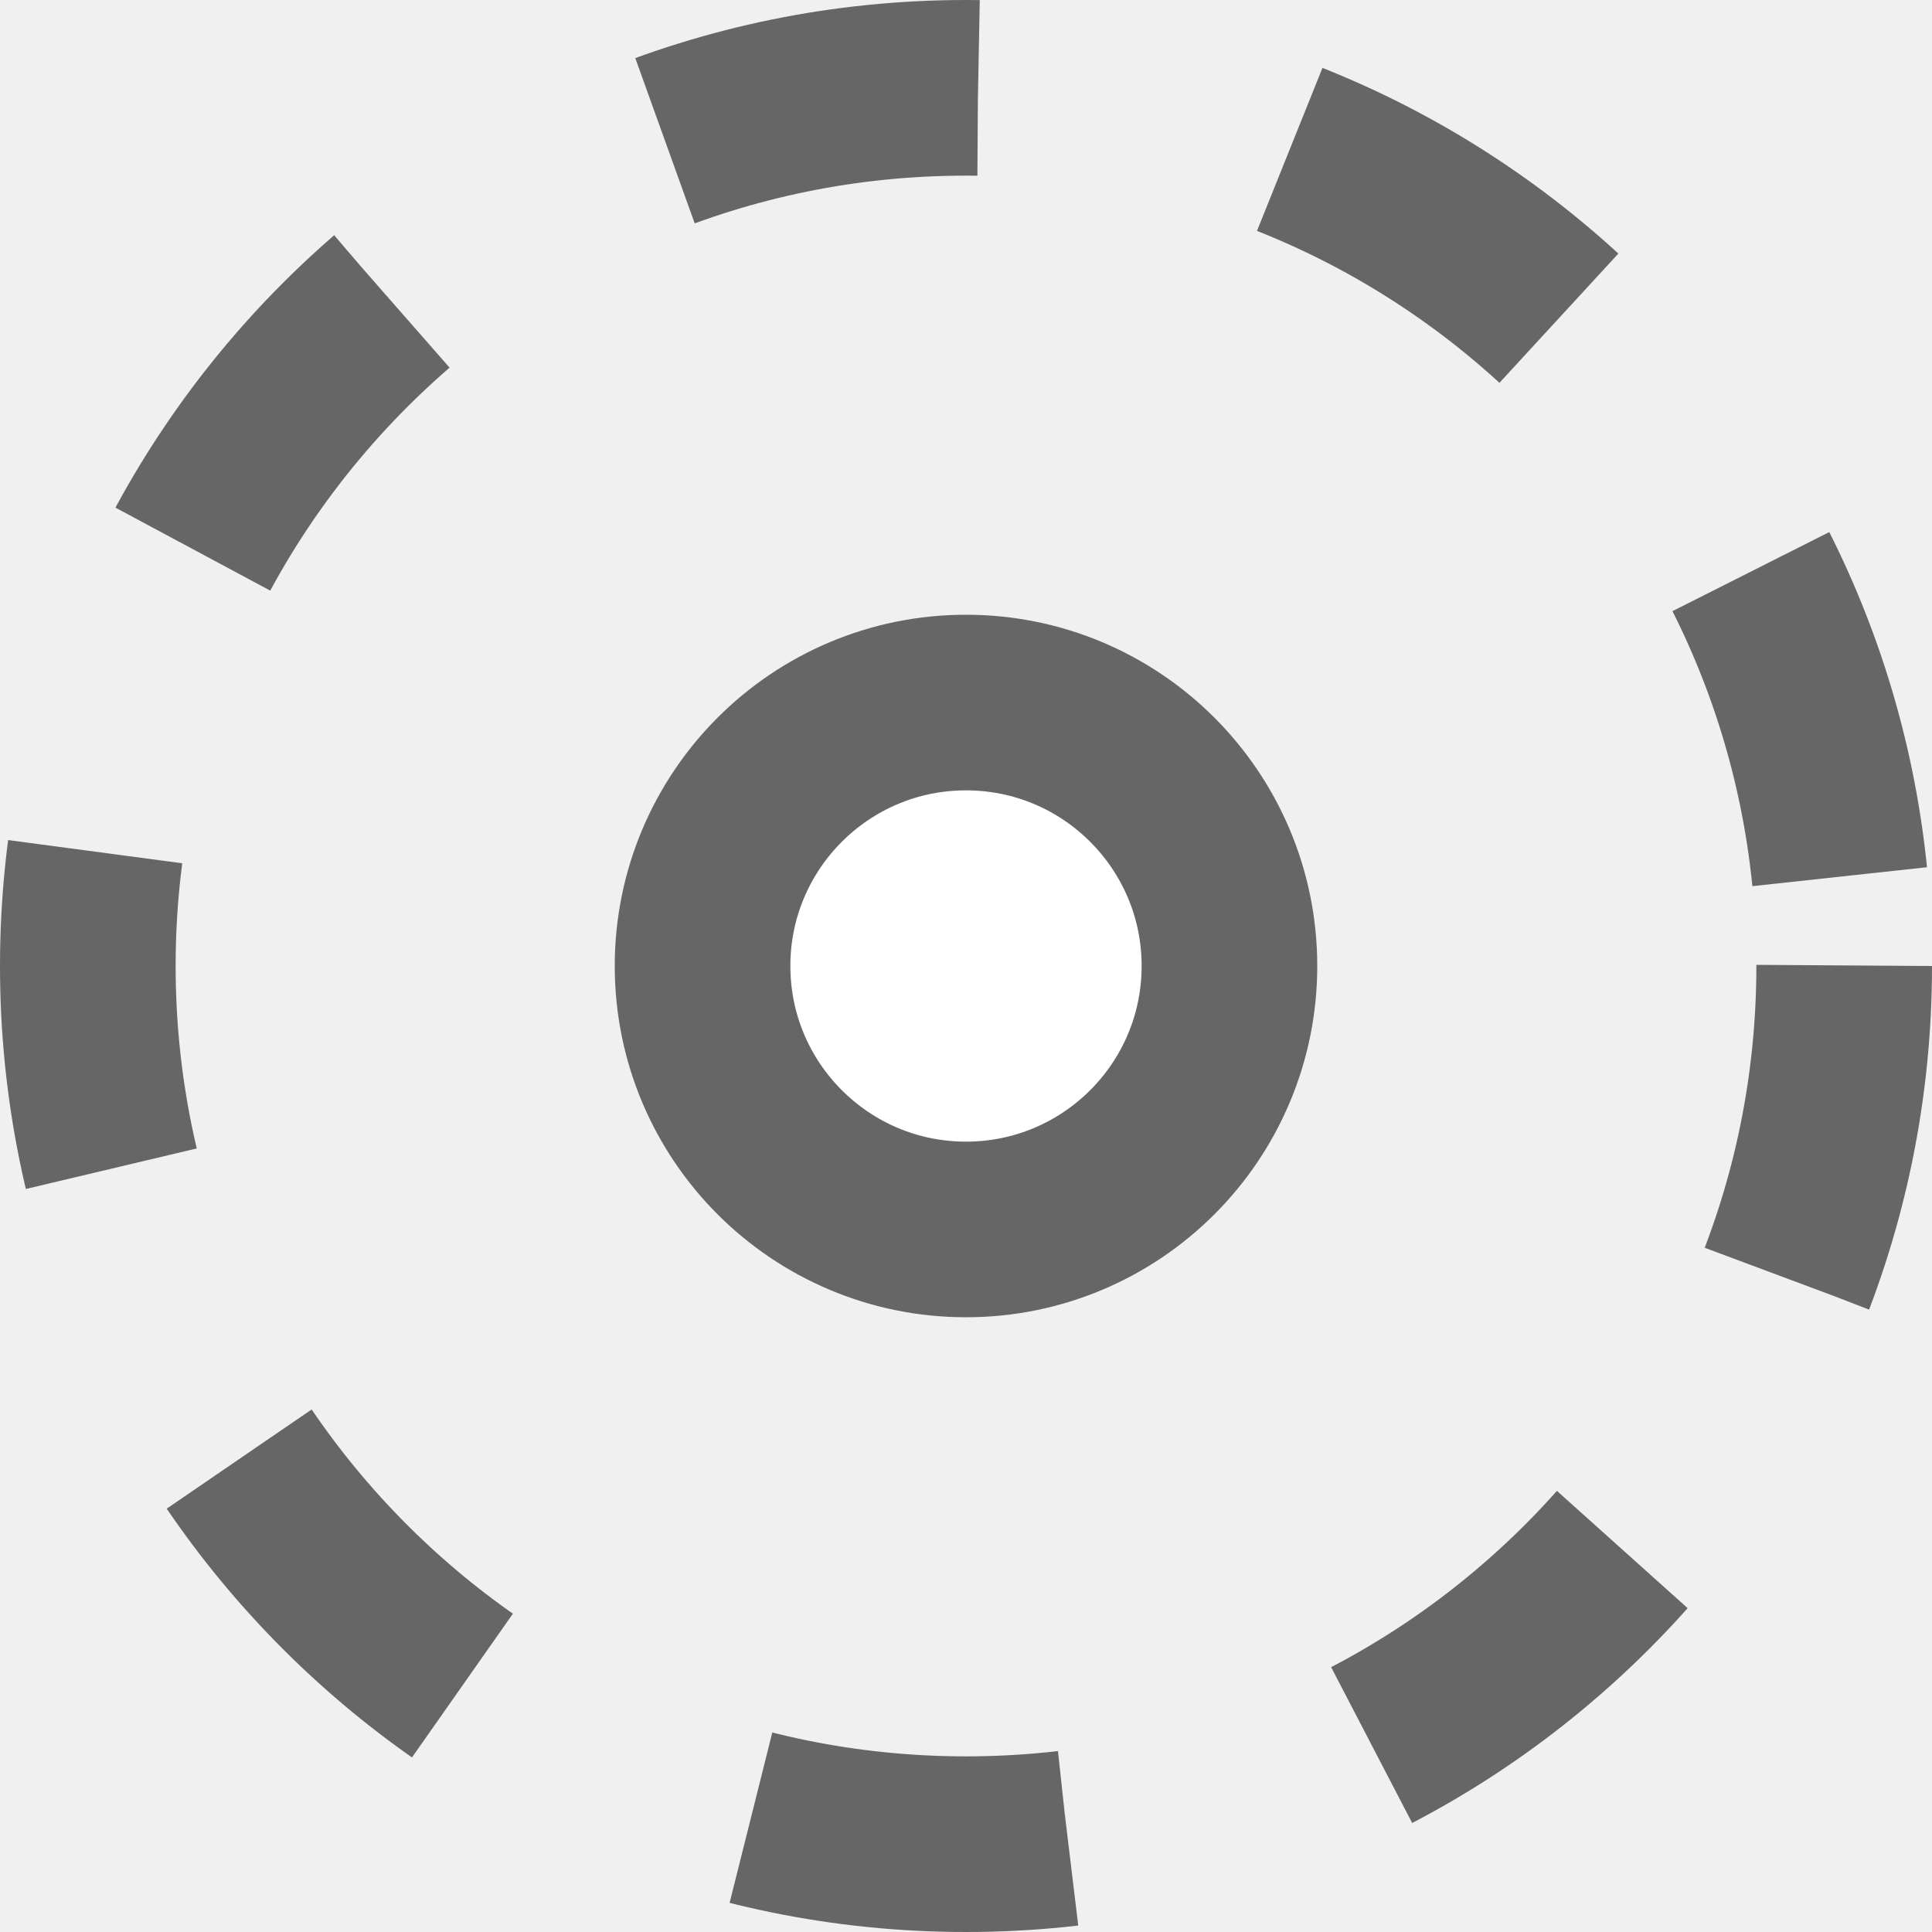
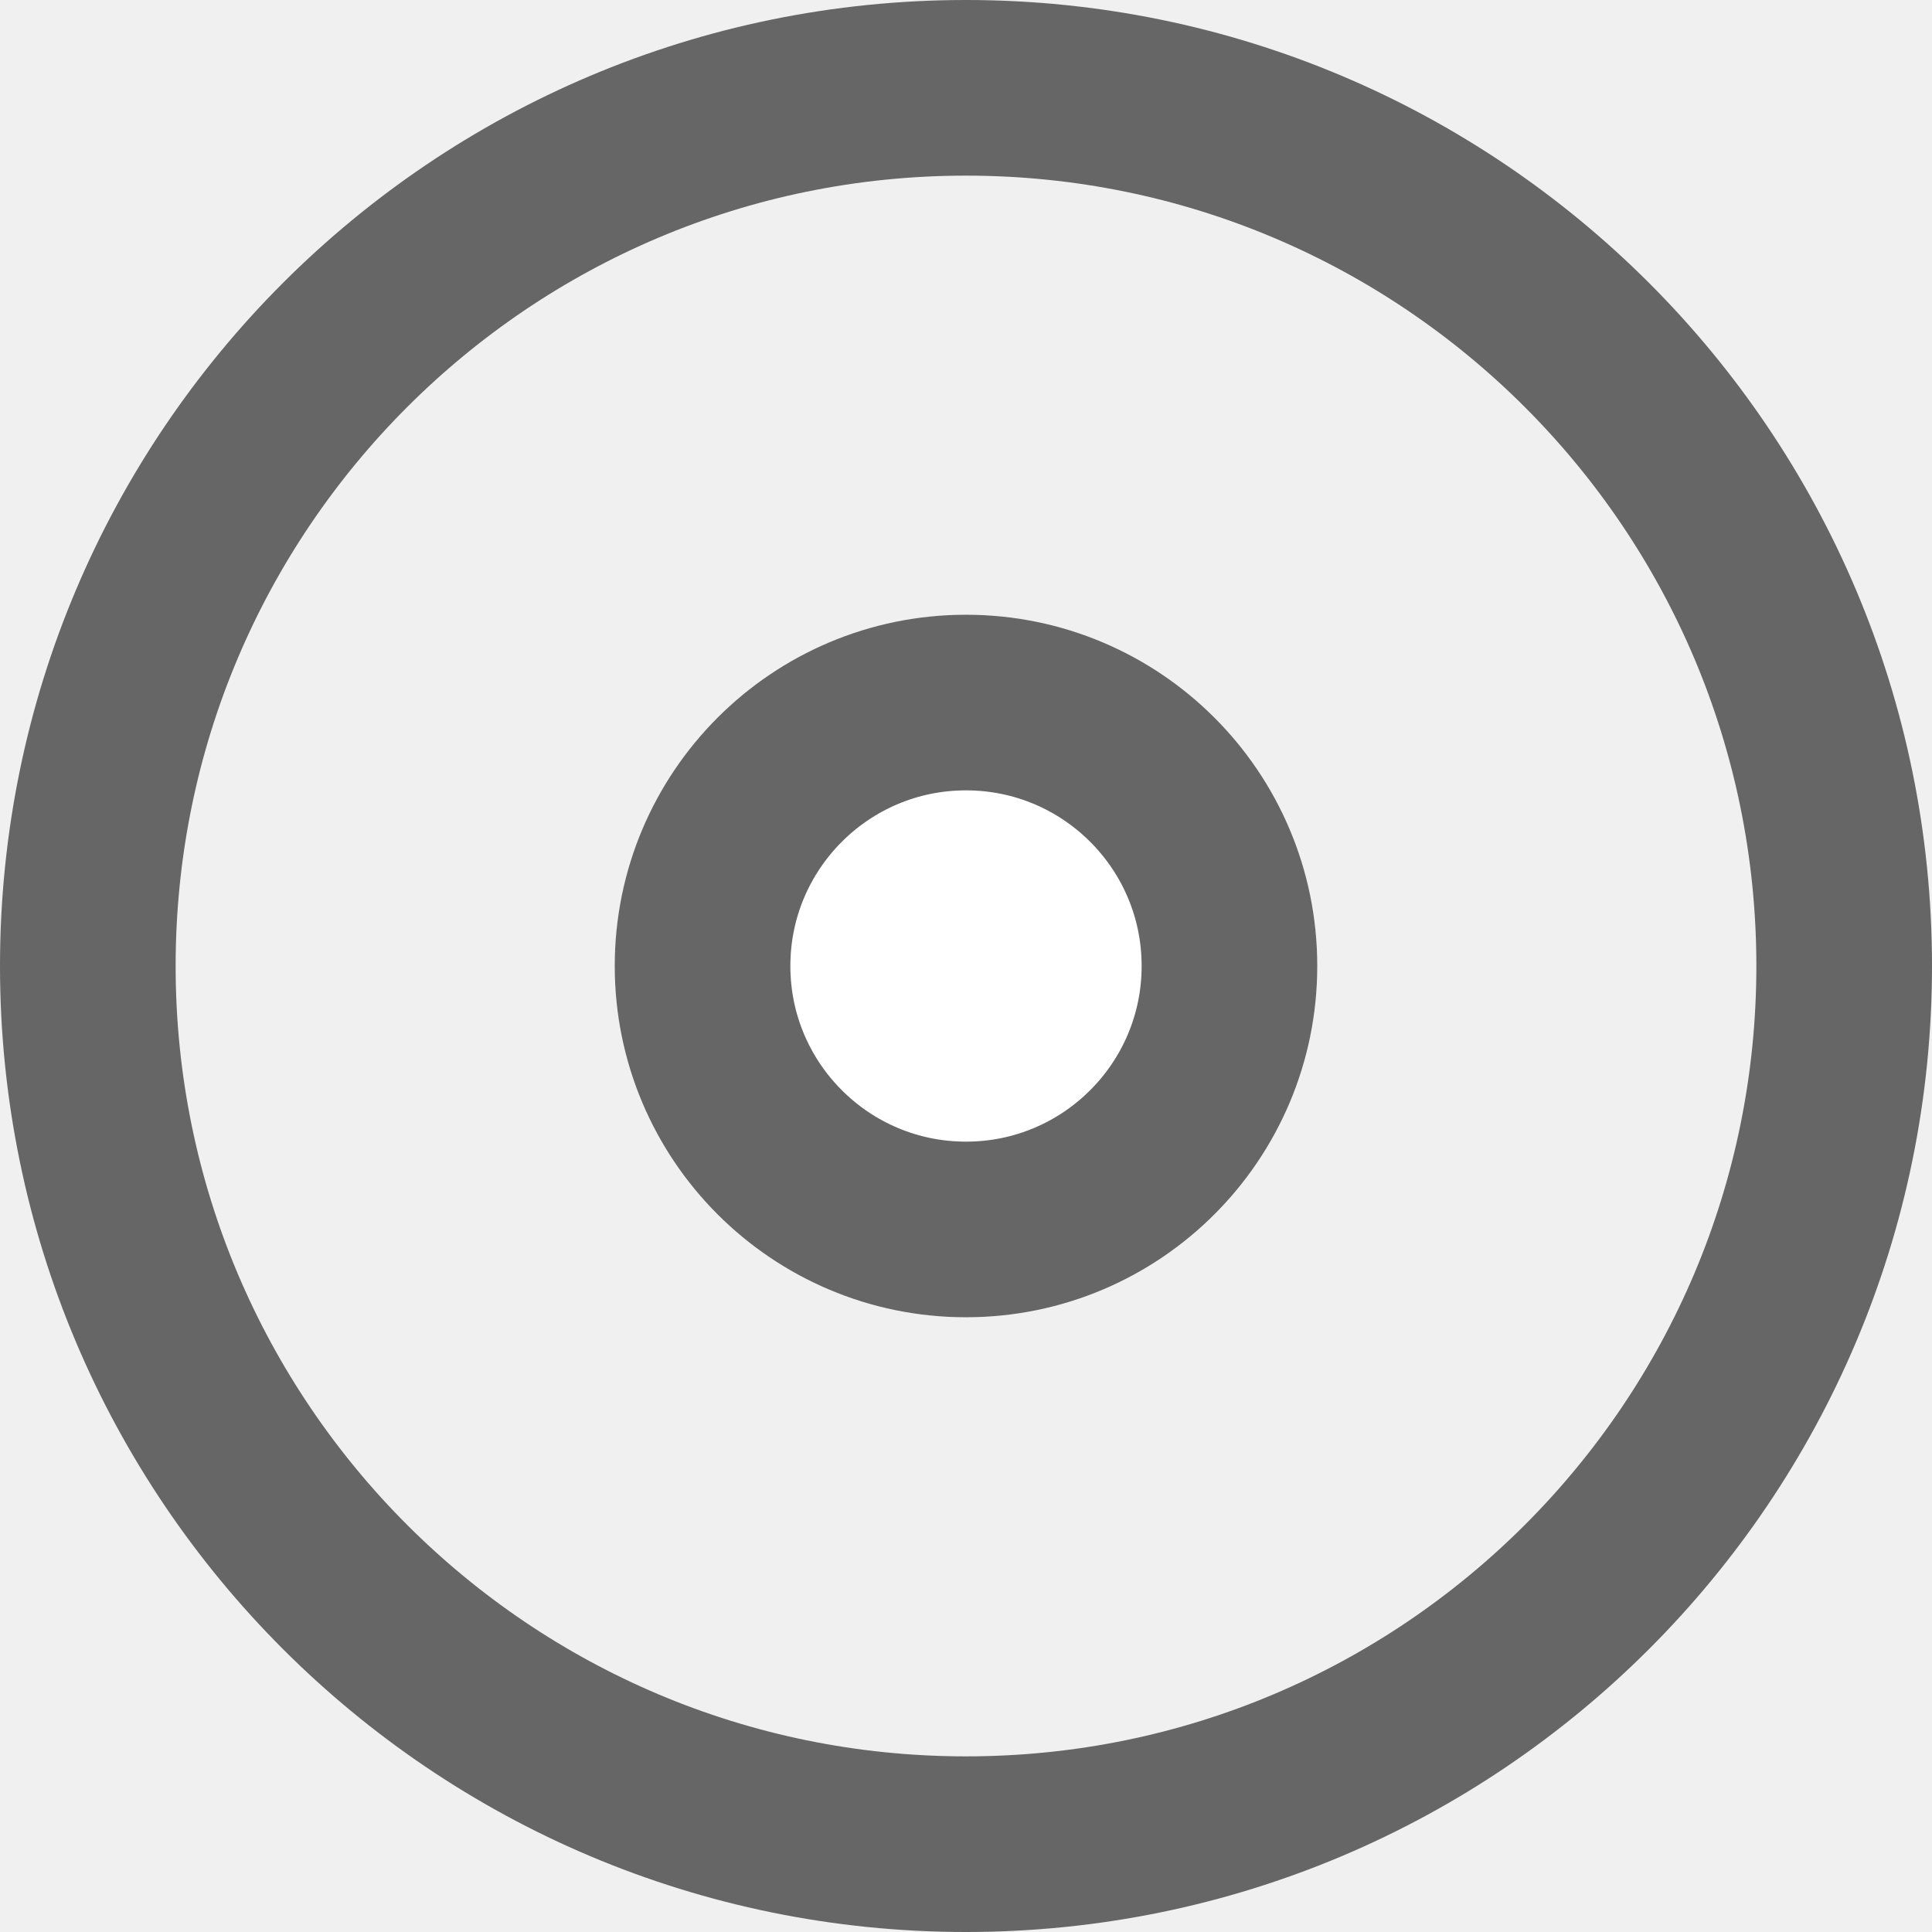
<svg xmlns="http://www.w3.org/2000/svg" xmlns:xlink="http://www.w3.org/1999/xlink" width="11px" height="11px" viewBox="0 0 11 11" version="1.1">
  <defs>
-     <circle id="path-1" cx="5.5" cy="5.5" r="5.5" />
-     <mask id="mask-2" maskContentUnits="userSpaceOnUse" maskUnits="objectBoundingBox" x="0" y="0" width="11" height="11" fill="white">
-       <use xlink:href="#path-1" />
-     </mask>
-     <circle id="path-3" cx="5.5" cy="5.5" r="2" />
+     <circle id="path-1" cx="5.5" cy="5.5" r="2" />
  </defs>
  <g id="Symbols" stroke="none" stroke-width="1" fill="none" fill-rule="evenodd">
    <g id="legenda---voorbeelden" transform="translate(-30, -448)">
      <g id="kaartlaag" transform="translate(10, 396)">
        <g id="legenda" transform="translate(20, 50)">
          <g id="icon" transform="translate(0, 2)">
            <g id="correctie">
-               <use id="Oval-2" stroke="#666666" mask="url(#mask-2)" stroke-width="2" stroke-dasharray="2,2" xlink:href="#path-1" />
+               <circle id="Oval-2" stroke="#666666" cx="5.5" cy="5.5" r="5" />
              <g id="Punt">
-                 <use fill="#FFFFFF" fill-rule="evenodd" xlink:href="#path-3" />
+                 <use fill="#FFFFFF" fill-rule="evenodd" xlink:href="#path-1" />
                <circle stroke="#666666" stroke-width="1" cx="5.5" cy="5.5" r="1.5" />
              </g>
            </g>
          </g>
        </g>
      </g>
    </g>
  </g>
</svg>
